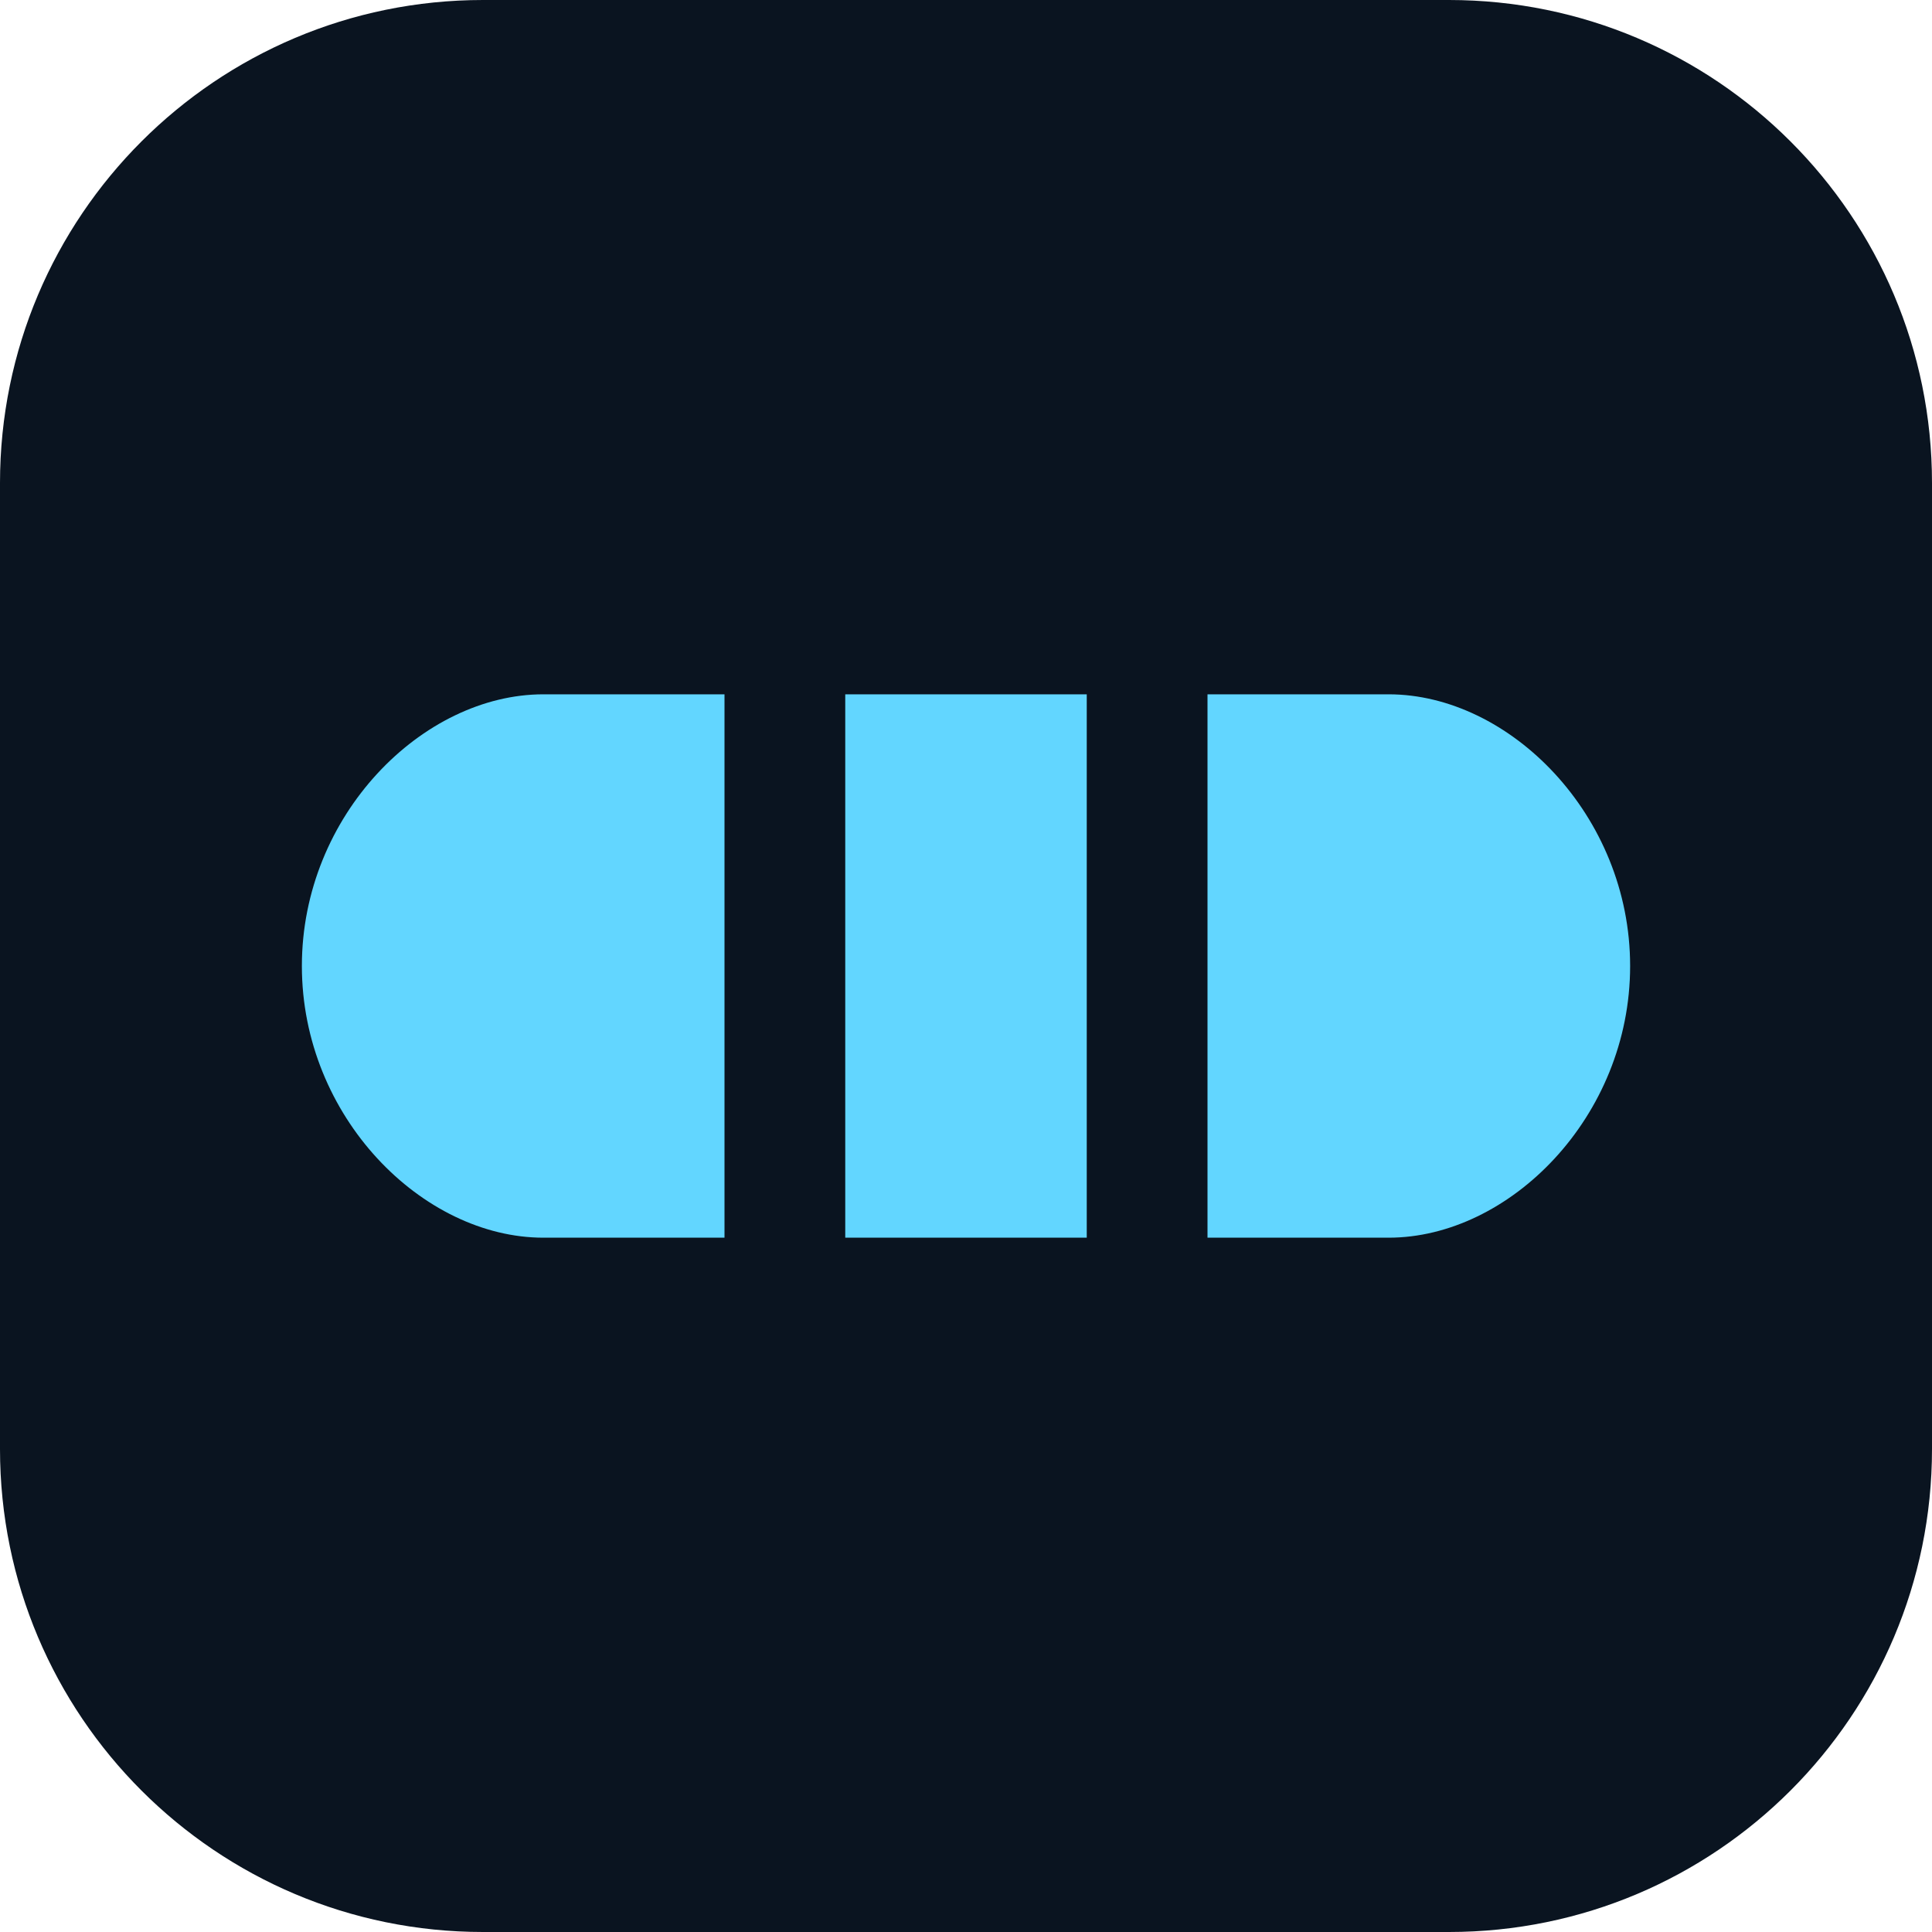
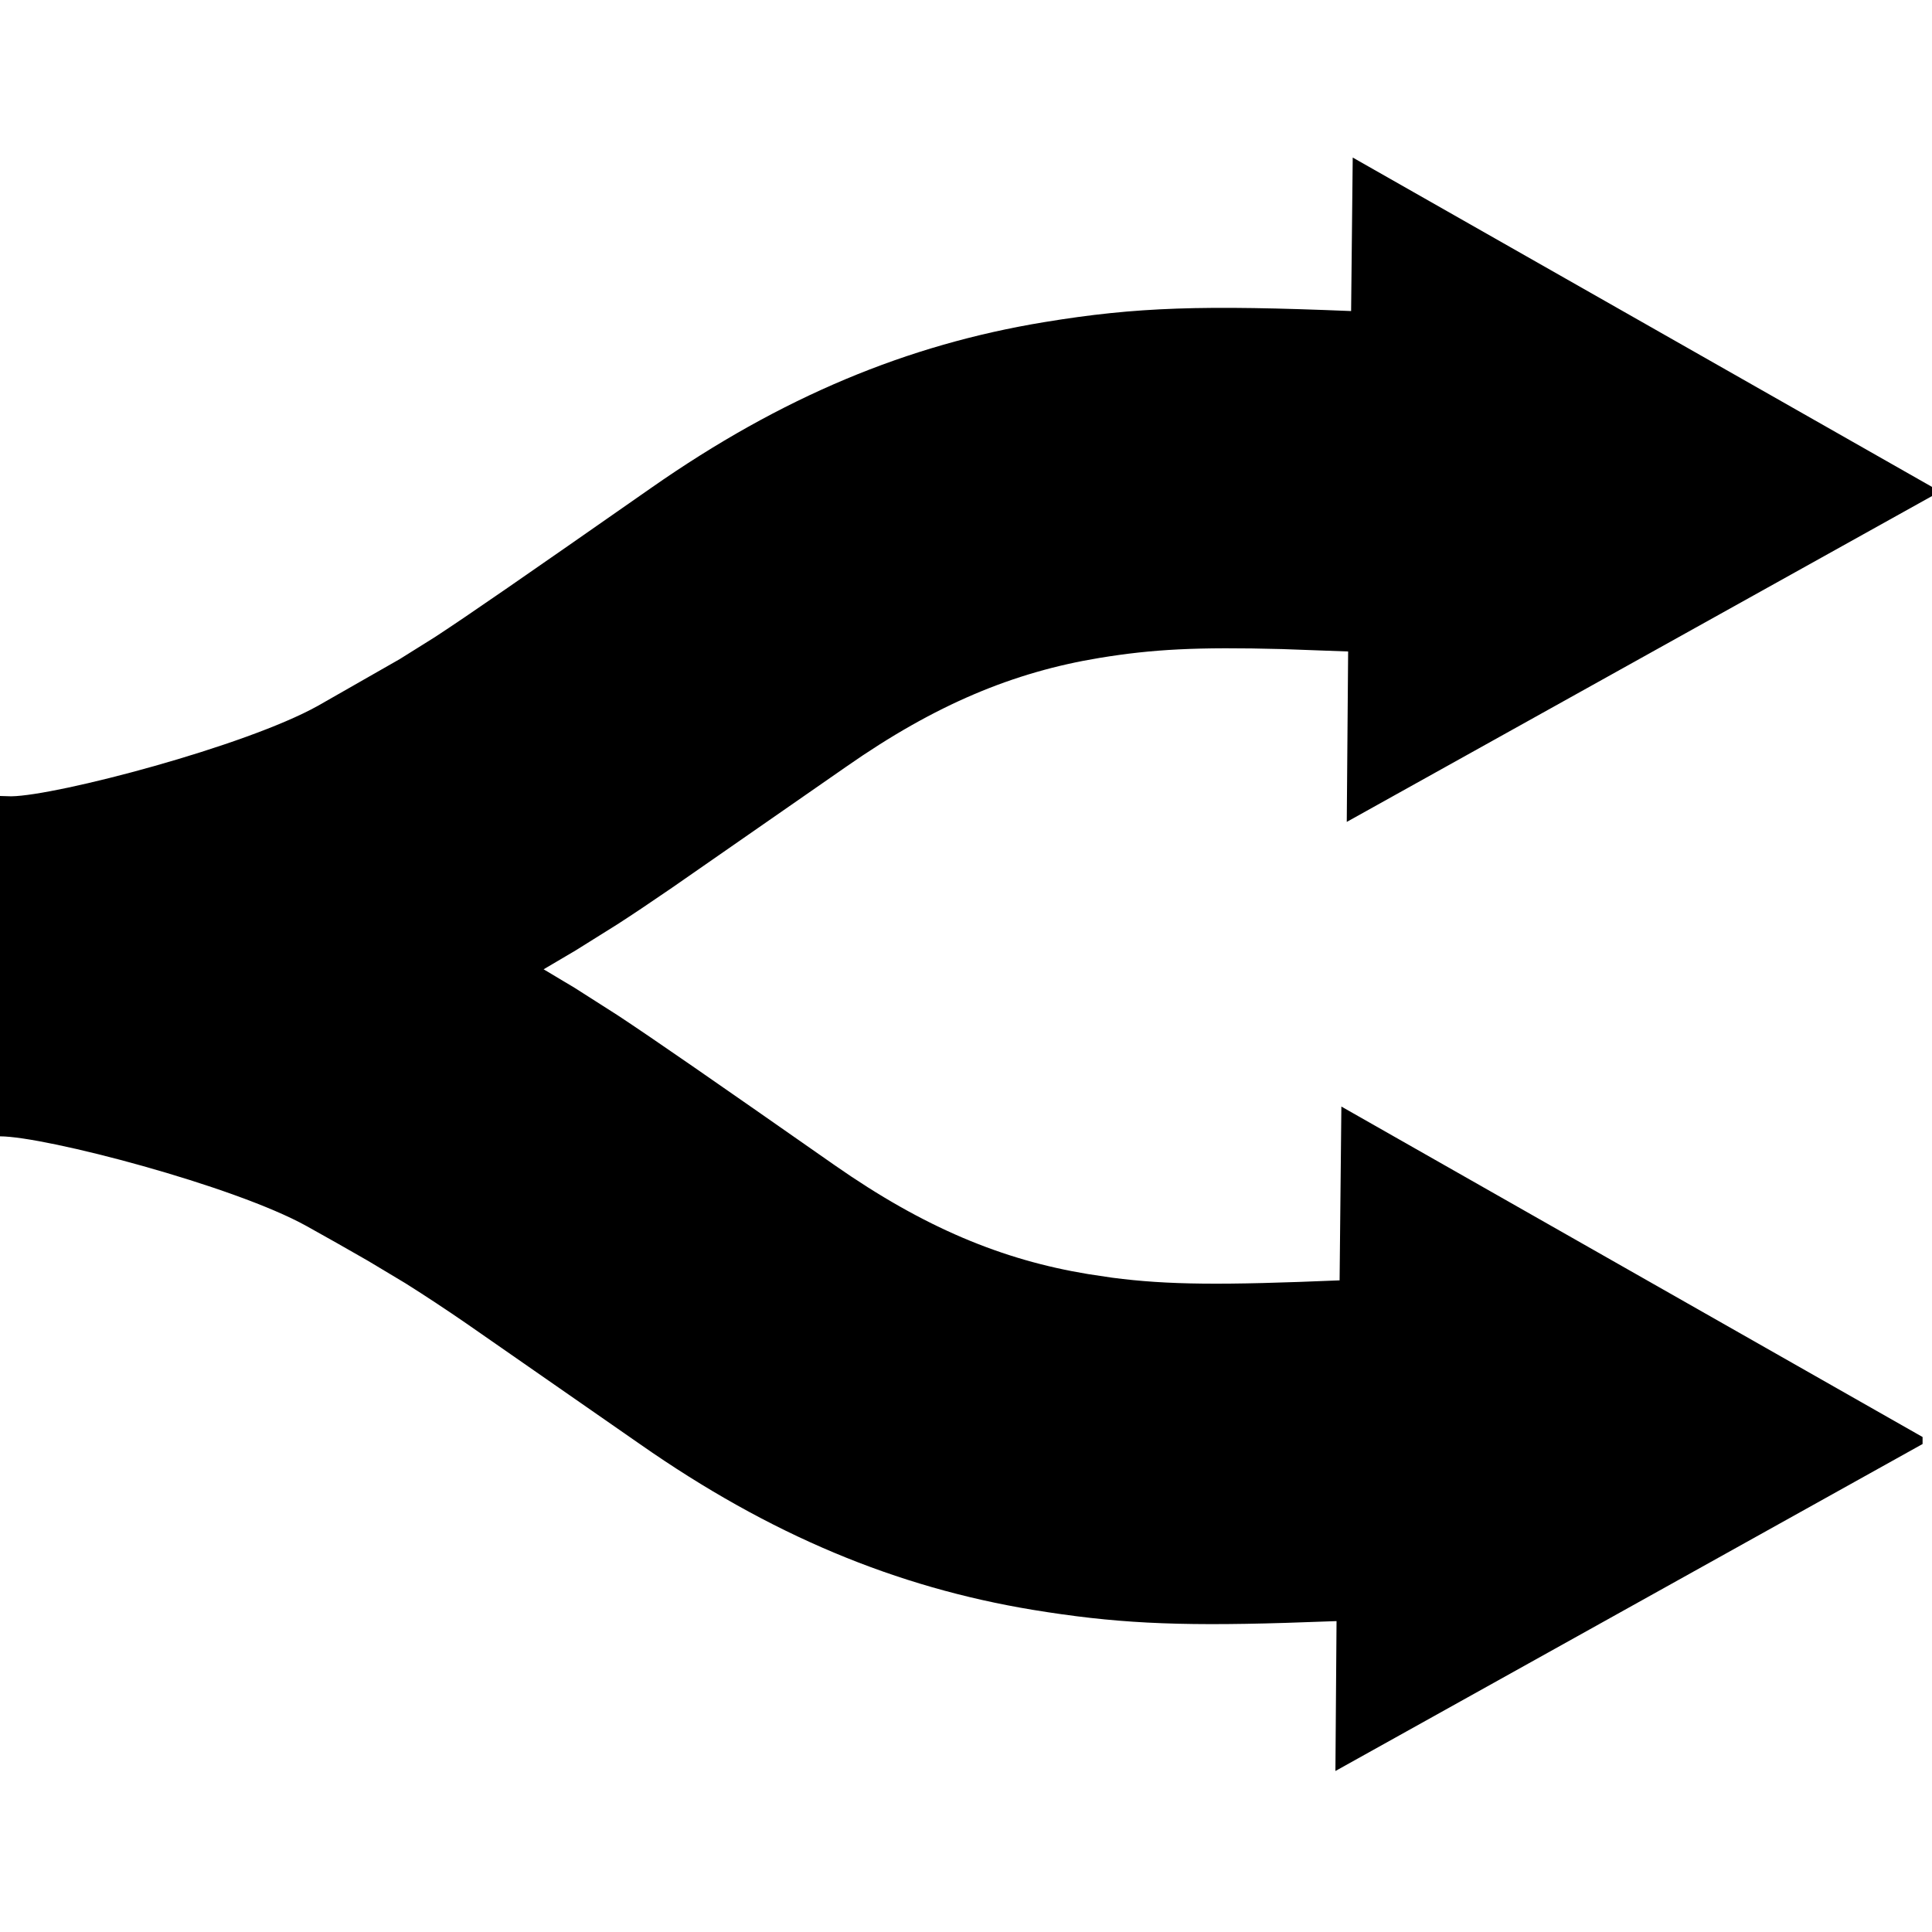
- <svg xmlns="http://www.w3.org/2000/svg" viewBox="0 0 64 64">
-   <rect width="64" height="64" rx="16" fill="#0a1420" />
-   <path d="M18 23h28c4 0 8 4 8 9s-4 9-8 9H18c-4 0-8-4-8-9s4-9 8-9z" fill="#62d6ff" />
-   <path d="M26 18v28M38 18v28" stroke="#0a1420" stroke-width="4" stroke-linecap="round" />
+ <svg xmlns="http://www.w3.org/2000/svg" fill="currentColor" fill-rule="evenodd" height="1em" style="flex:none;line-height:1" viewBox="0 0 24 24" width="1em">
+   <path d="M16.804 1.957l7.22 4.105v.087L16.73 10.21l.017-2.117-.821-.03c-1.059-.028-1.611.002-2.268.11-1.064.175-2.038.577-3.147 1.352L8.345 11.03c-.284.195-.495.336-.68.455l-.515.322-.397.234.385.23.53.338c.476.314 1.17.796 2.701 1.866 1.11.775 2.083 1.177 3.147 1.352l.3.045c.694.091 1.375.094 2.825.033l.022-2.159 7.22 4.105v.087L16.589 22l.014-1.862-.635.022c-1.386.042-2.137.002-3.138-.162-1.694-.28-3.26-.926-4.881-2.059l-2.158-1.5a21.997 21.997 0 00-.755-.498l-.467-.28a55.927 55.927 0 00-.76-.43C2.908 14.73.563 14.116 0 14.116V9.888l.14.004c.564-.007 2.91-.622 3.809-1.124l1.016-.58.438-.274c.428-.28 1.072-.726 2.686-1.853 1.621-1.133 3.186-1.78 4.881-2.059 1.152-.19 1.974-.213 3.814-.138l.02-1.907z" />
</svg>
